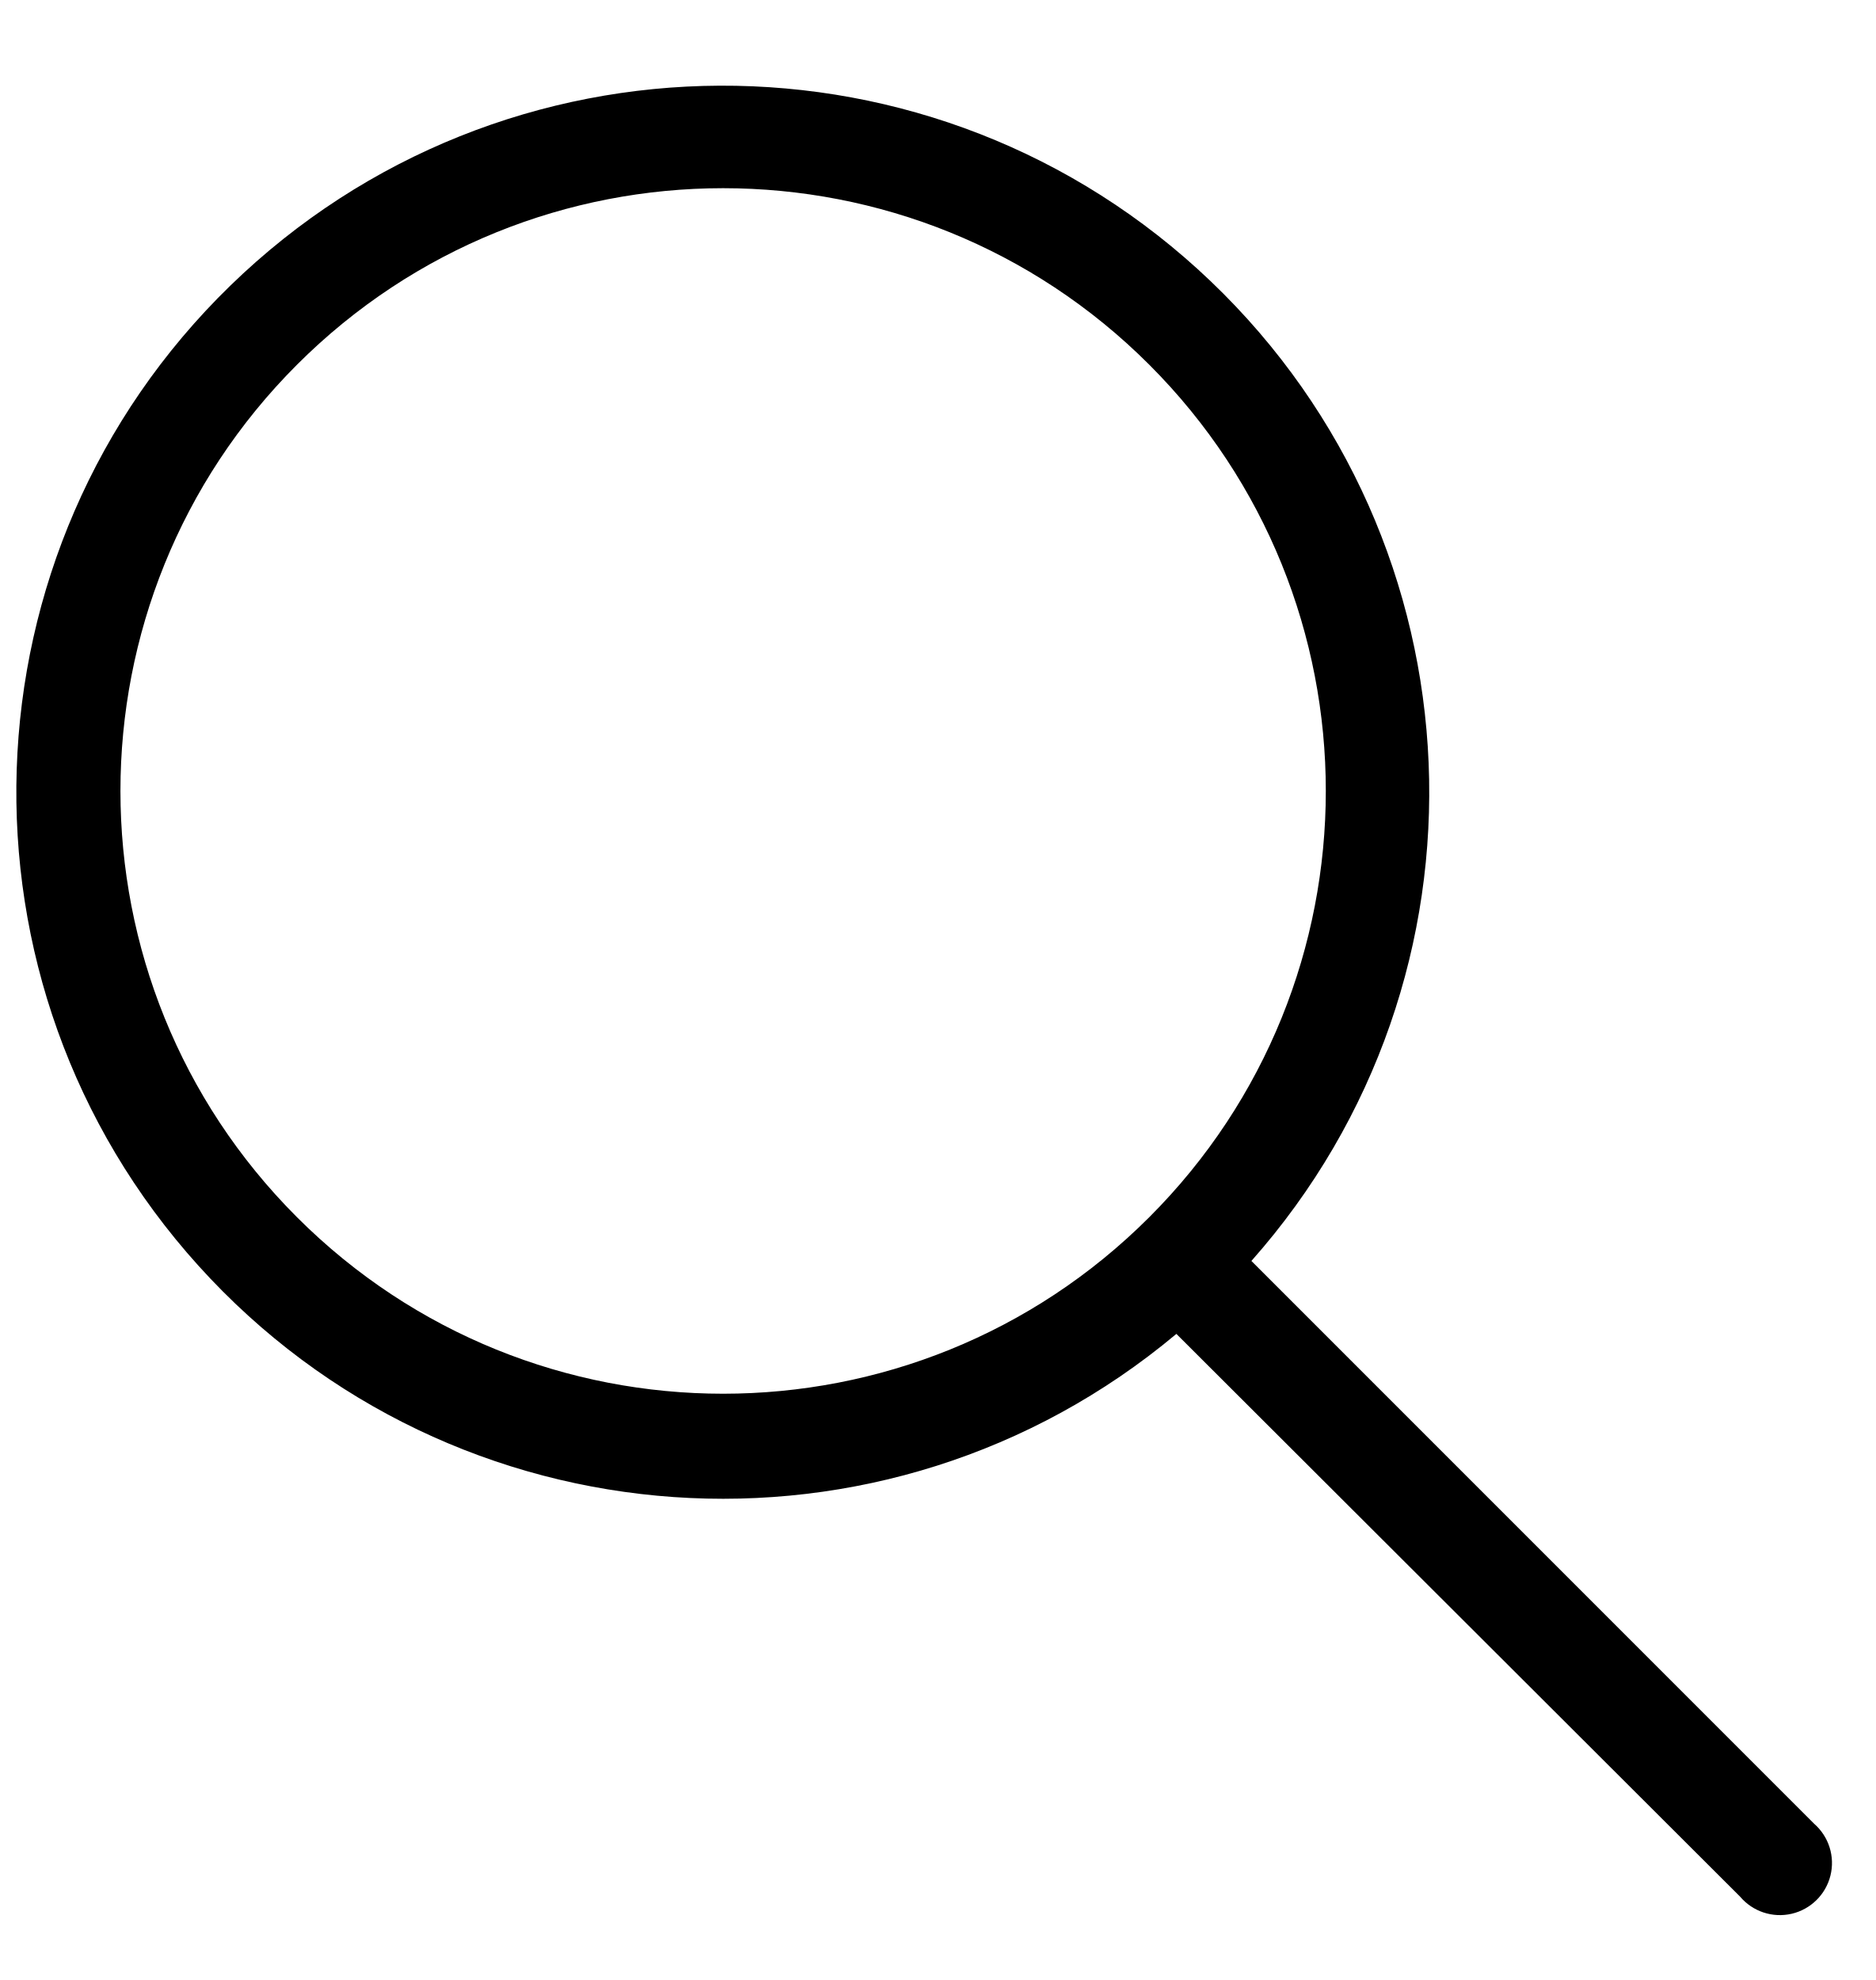
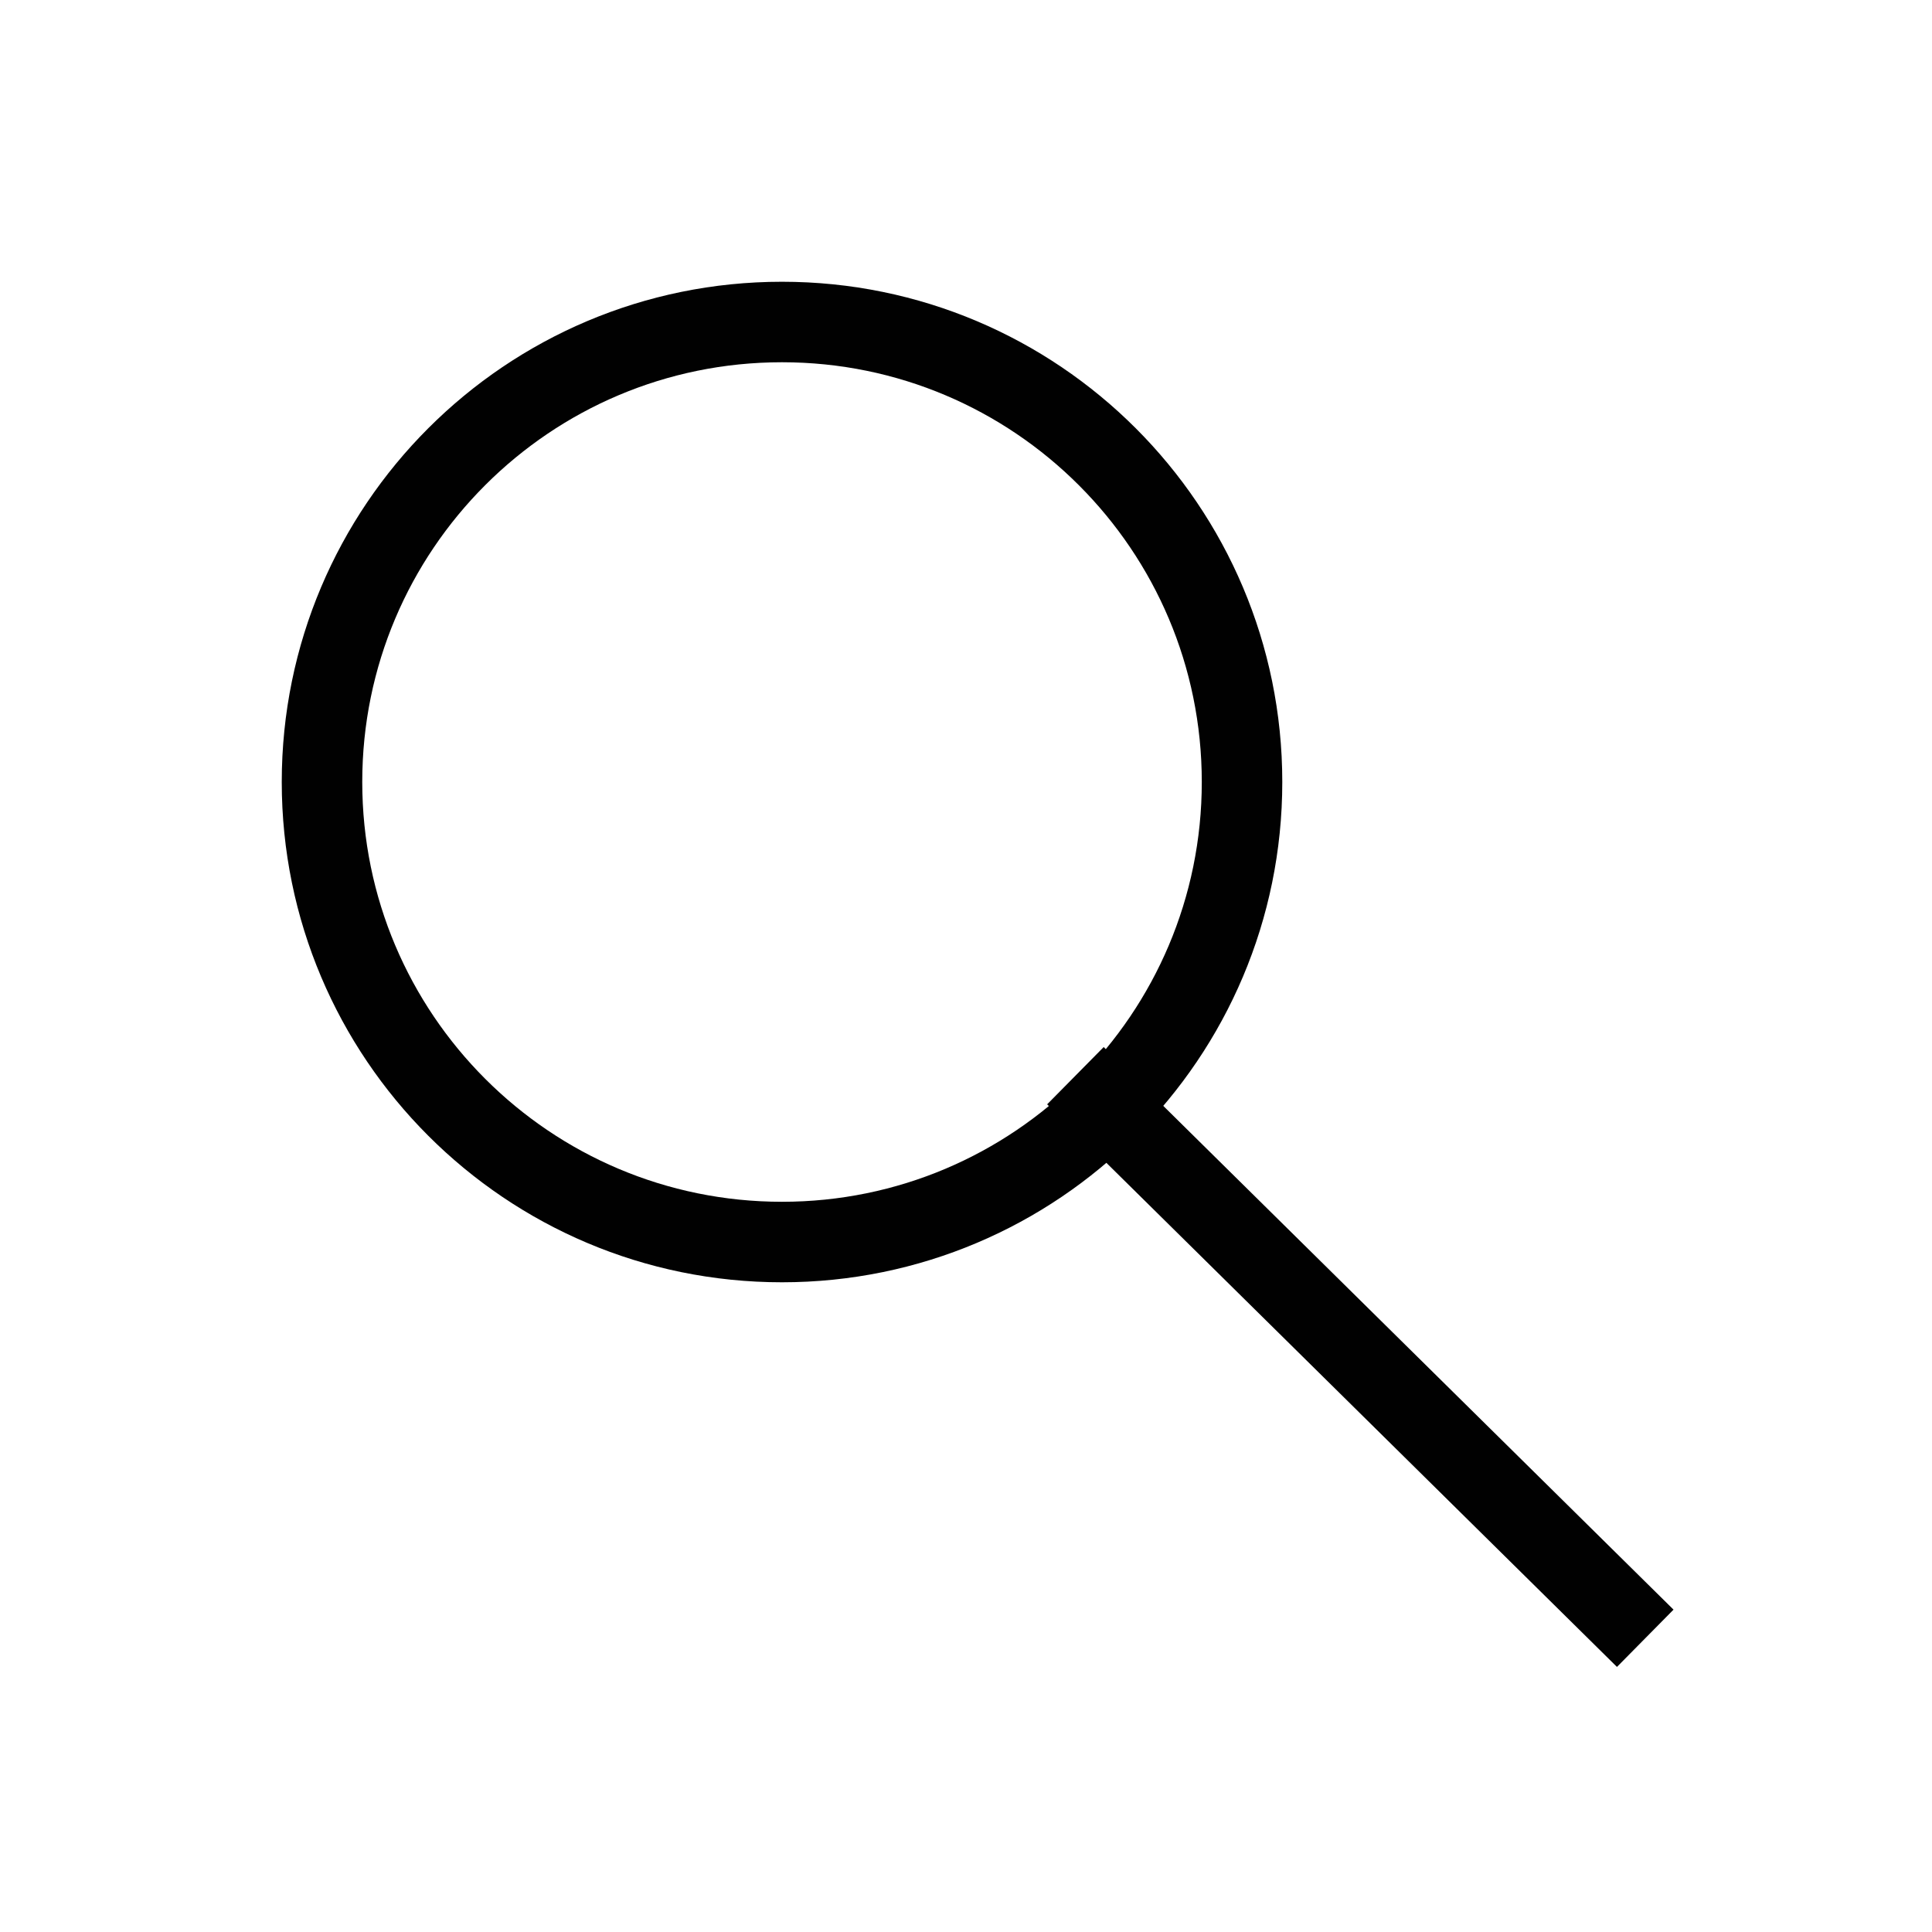
- <svg fill="none" class="icon icon-search" viewBox="0 0 18 19">
-   <path fill="currentColor" fill-rule="evenodd" d="M11.03 11.68A5.784 5.784 0 1 1 2.85 3.5a5.784 5.784 0 0 1 8.18 8.18m.26 1.12a6.78 6.78 0 1 1 .72-.7l5.4 5.4a.5.5 0 1 1-.71.7z" clip-rule="evenodd" />
+ <svg xmlns="http://www.w3.org/2000/svg" width="24" height="24" viewBox="0 0 24 24" fill="none">
+   <path d="M9.714 15.429C12.87 15.429 15.429 12.87 15.429 9.714C15.429 6.558 12.87 4 9.714 4C6.558 4 4 6.558 4 9.714C4 12.87 6.558 15.429 9.714 15.429Z" stroke="#010101" stroke-linecap="square" />
+   <path d="M20.082 20L13.715 13.714" stroke="#010101" stroke-linecap="square" />
</svg>
